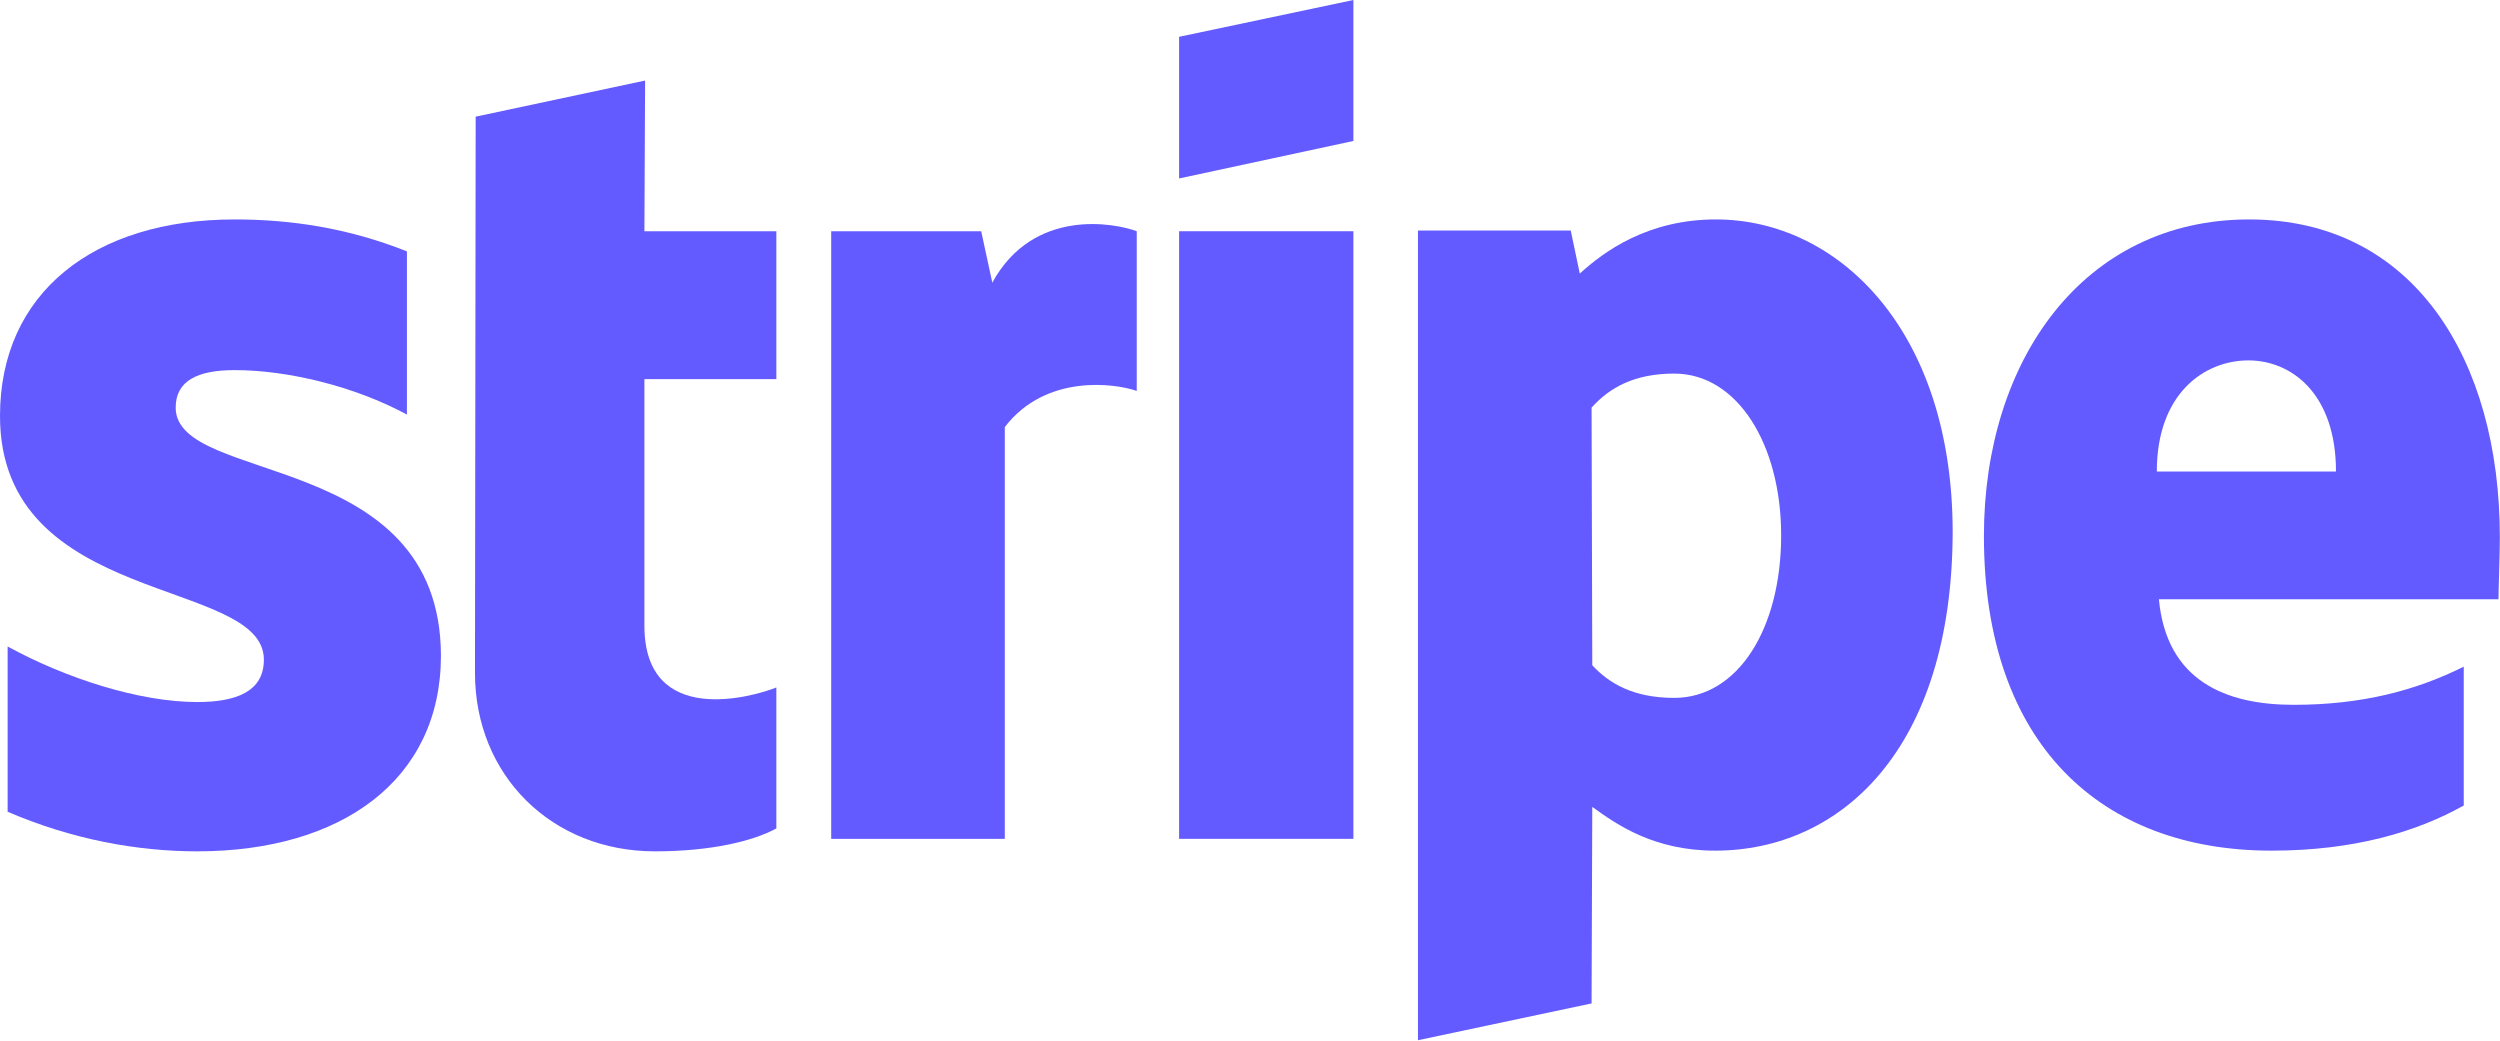
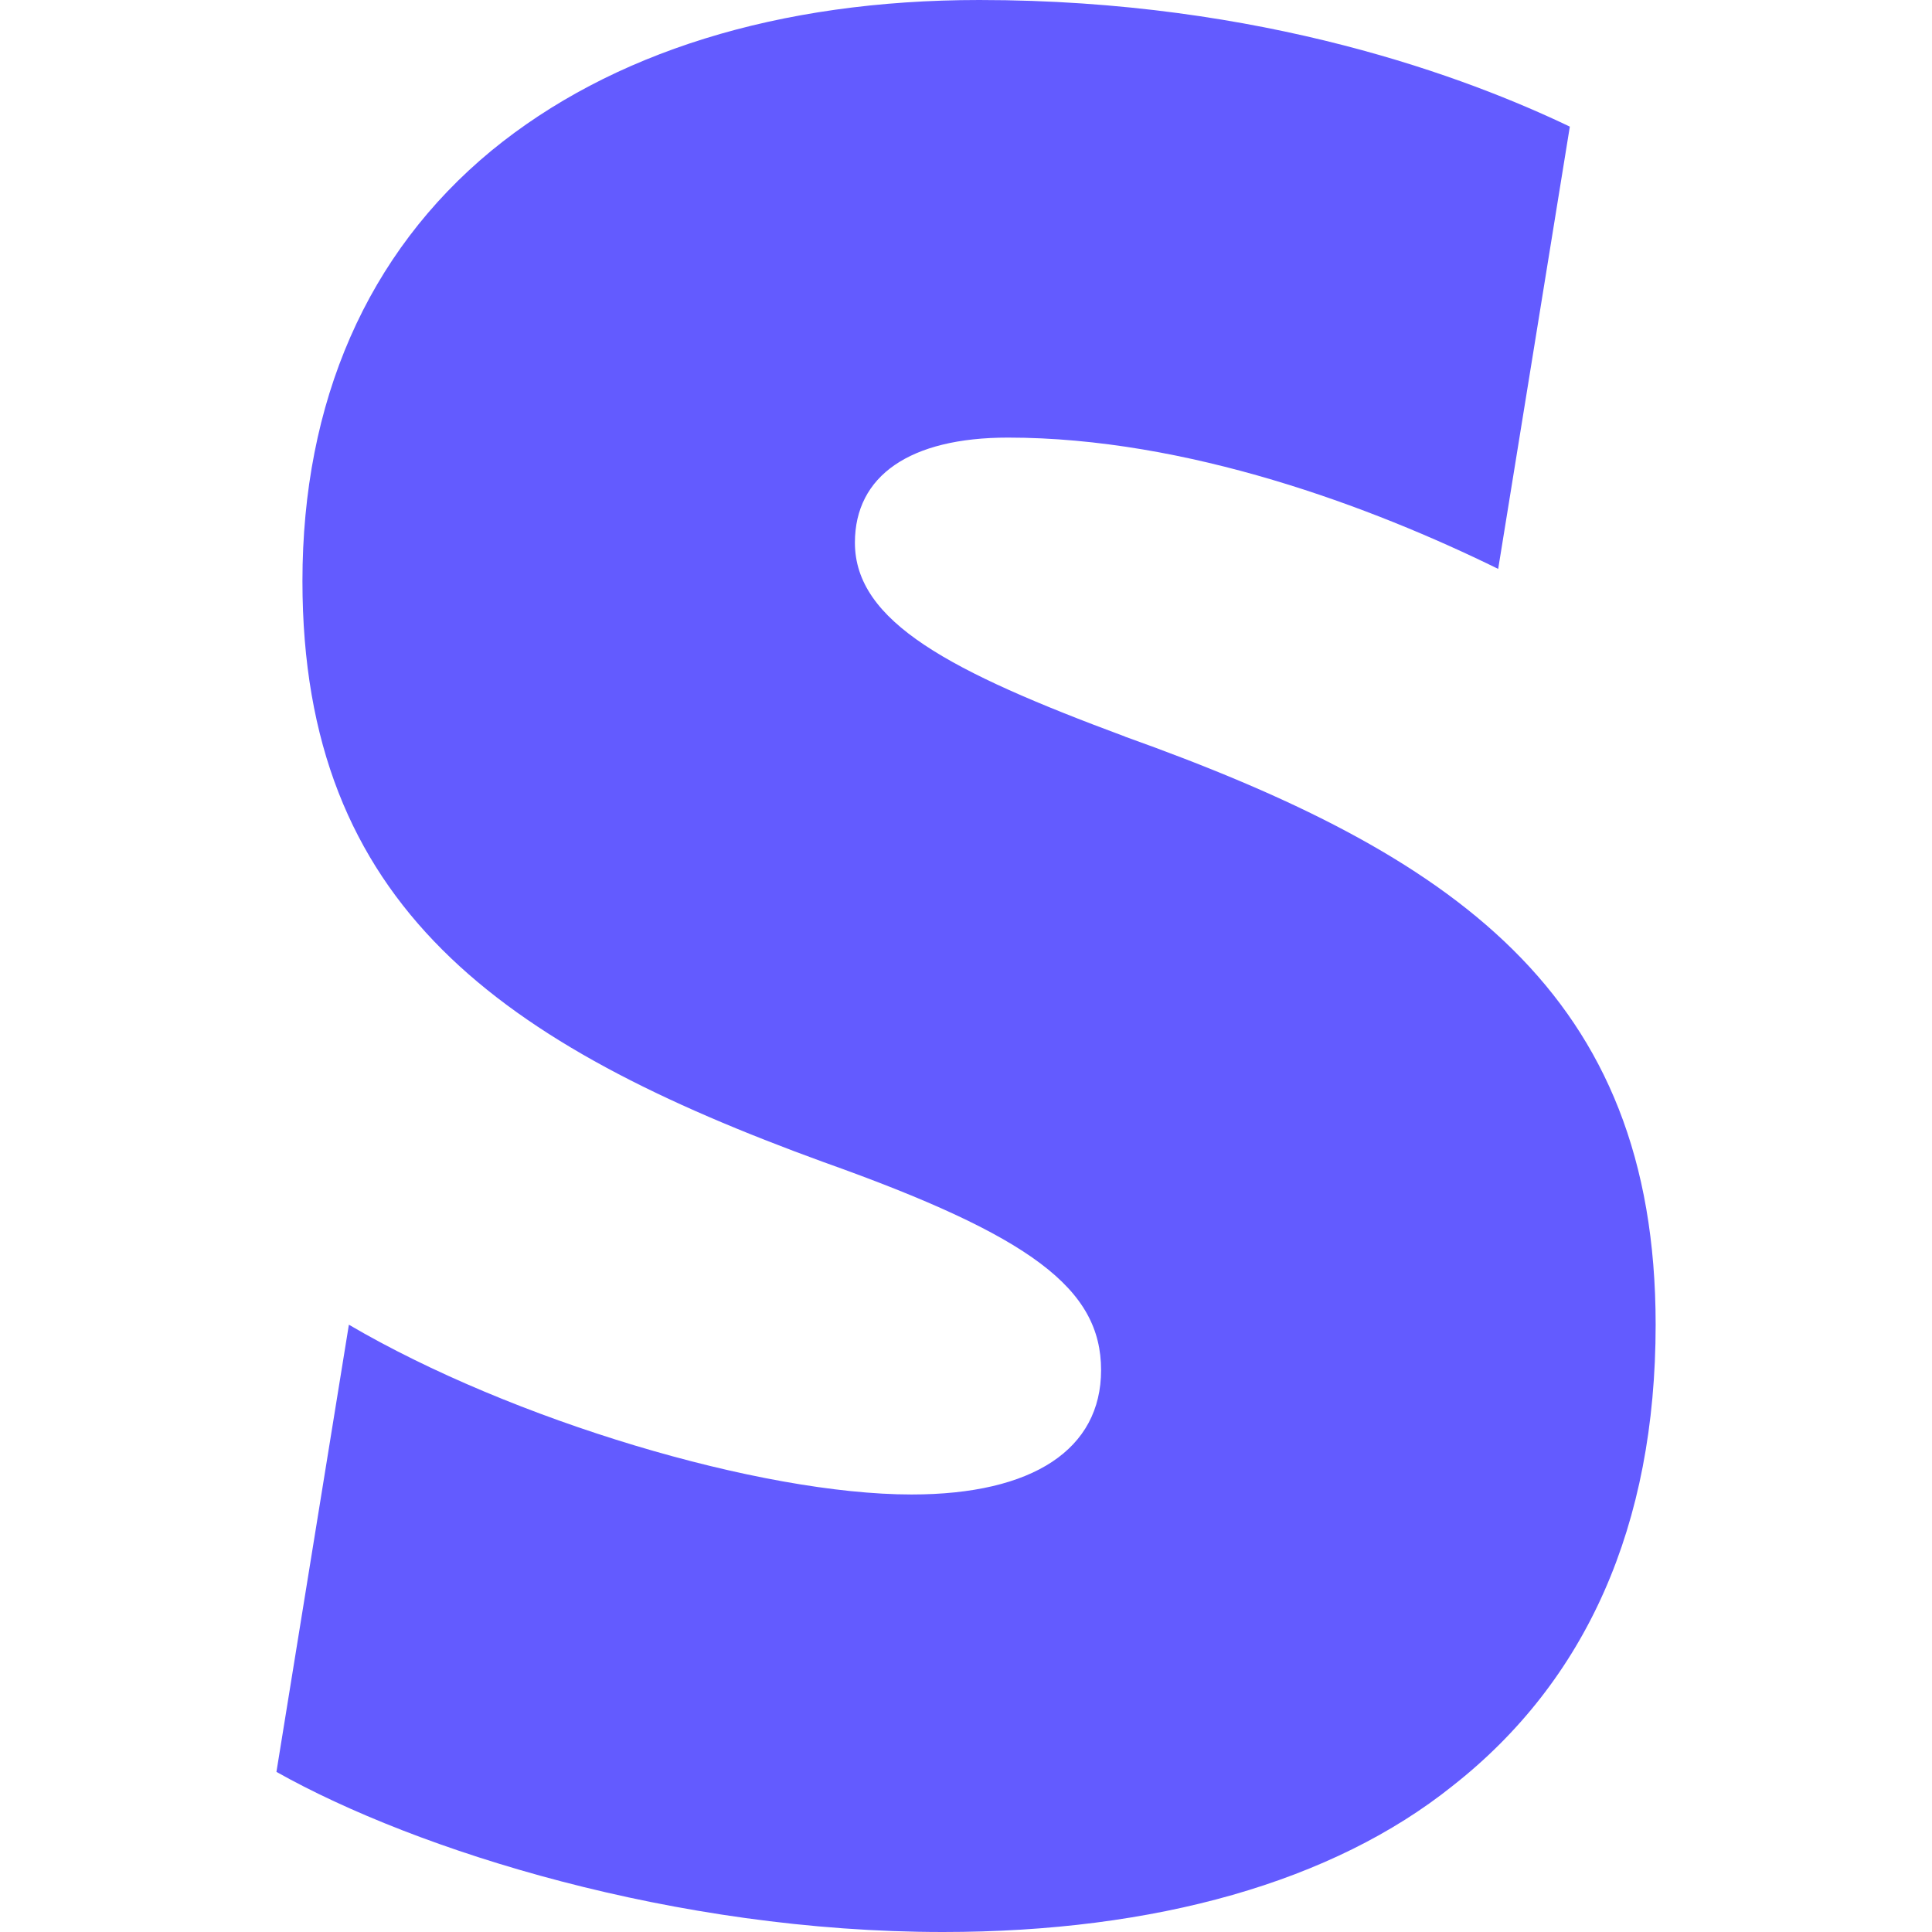
- <svg xmlns="http://www.w3.org/2000/svg" version="1.1" id="Layer_1" x="0px" y="0px" style="enable-background:new 0 0 468 222.5;" xml:space="preserve" viewBox="54 36 360.02 149.84">
-   <style type="text/css"> 	.st0{fill-rule:evenodd;clip-rule:evenodd;fill:#635BFF;} </style>
-   <g>
-     <path class="st0" d="M414,113.4c0-25.6-12.4-45.8-36.1-45.8c-23.8,0-38.2,20.2-38.2,45.6c0,30.1,17,45.3,41.4,45.3   c11.9,0,20.9-2.7,27.7-6.5v-20c-6.8,3.4-14.6,5.5-24.5,5.5c-9.7,0-18.3-3.4-19.4-15.2h48.9C413.8,121,414,115.8,414,113.4z    M364.6,103.9c0-11.3,6.9-16,13.2-16c6.1,0,12.6,4.7,12.6,16H364.6z" />
-     <path class="st0" d="M301.1,67.6c-9.8,0-16.1,4.6-19.6,7.8l-1.3-6.2h-22v116.6l25-5.3l0.1-28.3c3.6,2.6,8.9,6.3,17.7,6.3   c17.9,0,34.2-14.4,34.2-46.1C335.1,83.4,318.6,67.6,301.1,67.6z M295.1,136.5c-5.9,0-9.4-2.1-11.8-4.7l-0.1-37.1   c2.6-2.9,6.2-4.9,11.9-4.9c9.1,0,15.4,10.2,15.4,23.3C310.5,126.5,304.3,136.5,295.1,136.5z" />
-     <polygon class="st0" points="223.8,61.7 248.9,56.3 248.9,36 223.8,41.3  " />
-     <rect x="223.8" y="69.3" class="st0" width="25.1" height="87.5" />
-     <path class="st0" d="M196.9,76.7l-1.6-7.4h-21.6v87.5h25V97.5c5.9-7.7,15.9-6.3,19-5.2v-23C214.5,68.1,202.8,65.9,196.9,76.7z" />
-     <path class="st0" d="M146.9,47.6l-24.4,5.2l-0.1,80.1c0,14.8,11.1,25.7,25.9,25.7c8.2,0,14.2-1.5,17.5-3.3V135   c-3.2,1.3-19,5.9-19-8.9V90.6h19V69.3h-19L146.9,47.6z" />
-     <path class="st0" d="M79.3,94.7c0-3.9,3.2-5.4,8.5-5.4c7.6,0,17.2,2.3,24.8,6.4V72.2c-8.3-3.3-16.5-4.6-24.8-4.6   C67.5,67.6,54,78.2,54,95.9c0,27.6,38,23.2,38,35.1c0,4.6-4,6.1-9.6,6.1c-8.3,0-18.9-3.4-27.3-8v23.8c9.3,4,18.7,5.7,27.3,5.7   c20.8,0,35.1-10.3,35.1-28.2C117.4,100.6,79.3,105.9,79.3,94.7z" />
-   </g>
+ <svg xmlns="http://www.w3.org/2000/svg" fill="#635BFF" role="img" viewBox="0 0 24 24">
+   <path d="M13.976 9.15c-2.172-.806-3.356-1.426-3.356-2.409 0-.831.683-1.305 1.901-1.305 2.227 0 4.515.858 6.09 1.631l.89-5.494C18.252.975 15.697 0 12.165 0 9.667 0 7.589.654 6.104 1.872 4.56 3.147 3.757 4.992 3.757 7.218c0 4.039 2.467 5.76 6.476 7.219 2.585.92 3.445 1.574 3.445 2.583 0 .98-.84 1.545-2.354 1.545-1.875 0-4.965-.921-6.99-2.109l-.9 5.555C5.175 22.99 8.385 24 11.714 24c2.641 0 4.843-.624 6.328-1.813 1.664-1.305 2.525-3.236 2.525-5.732 0-4.128-2.524-5.851-6.594-7.305h.003z" />
</svg>
